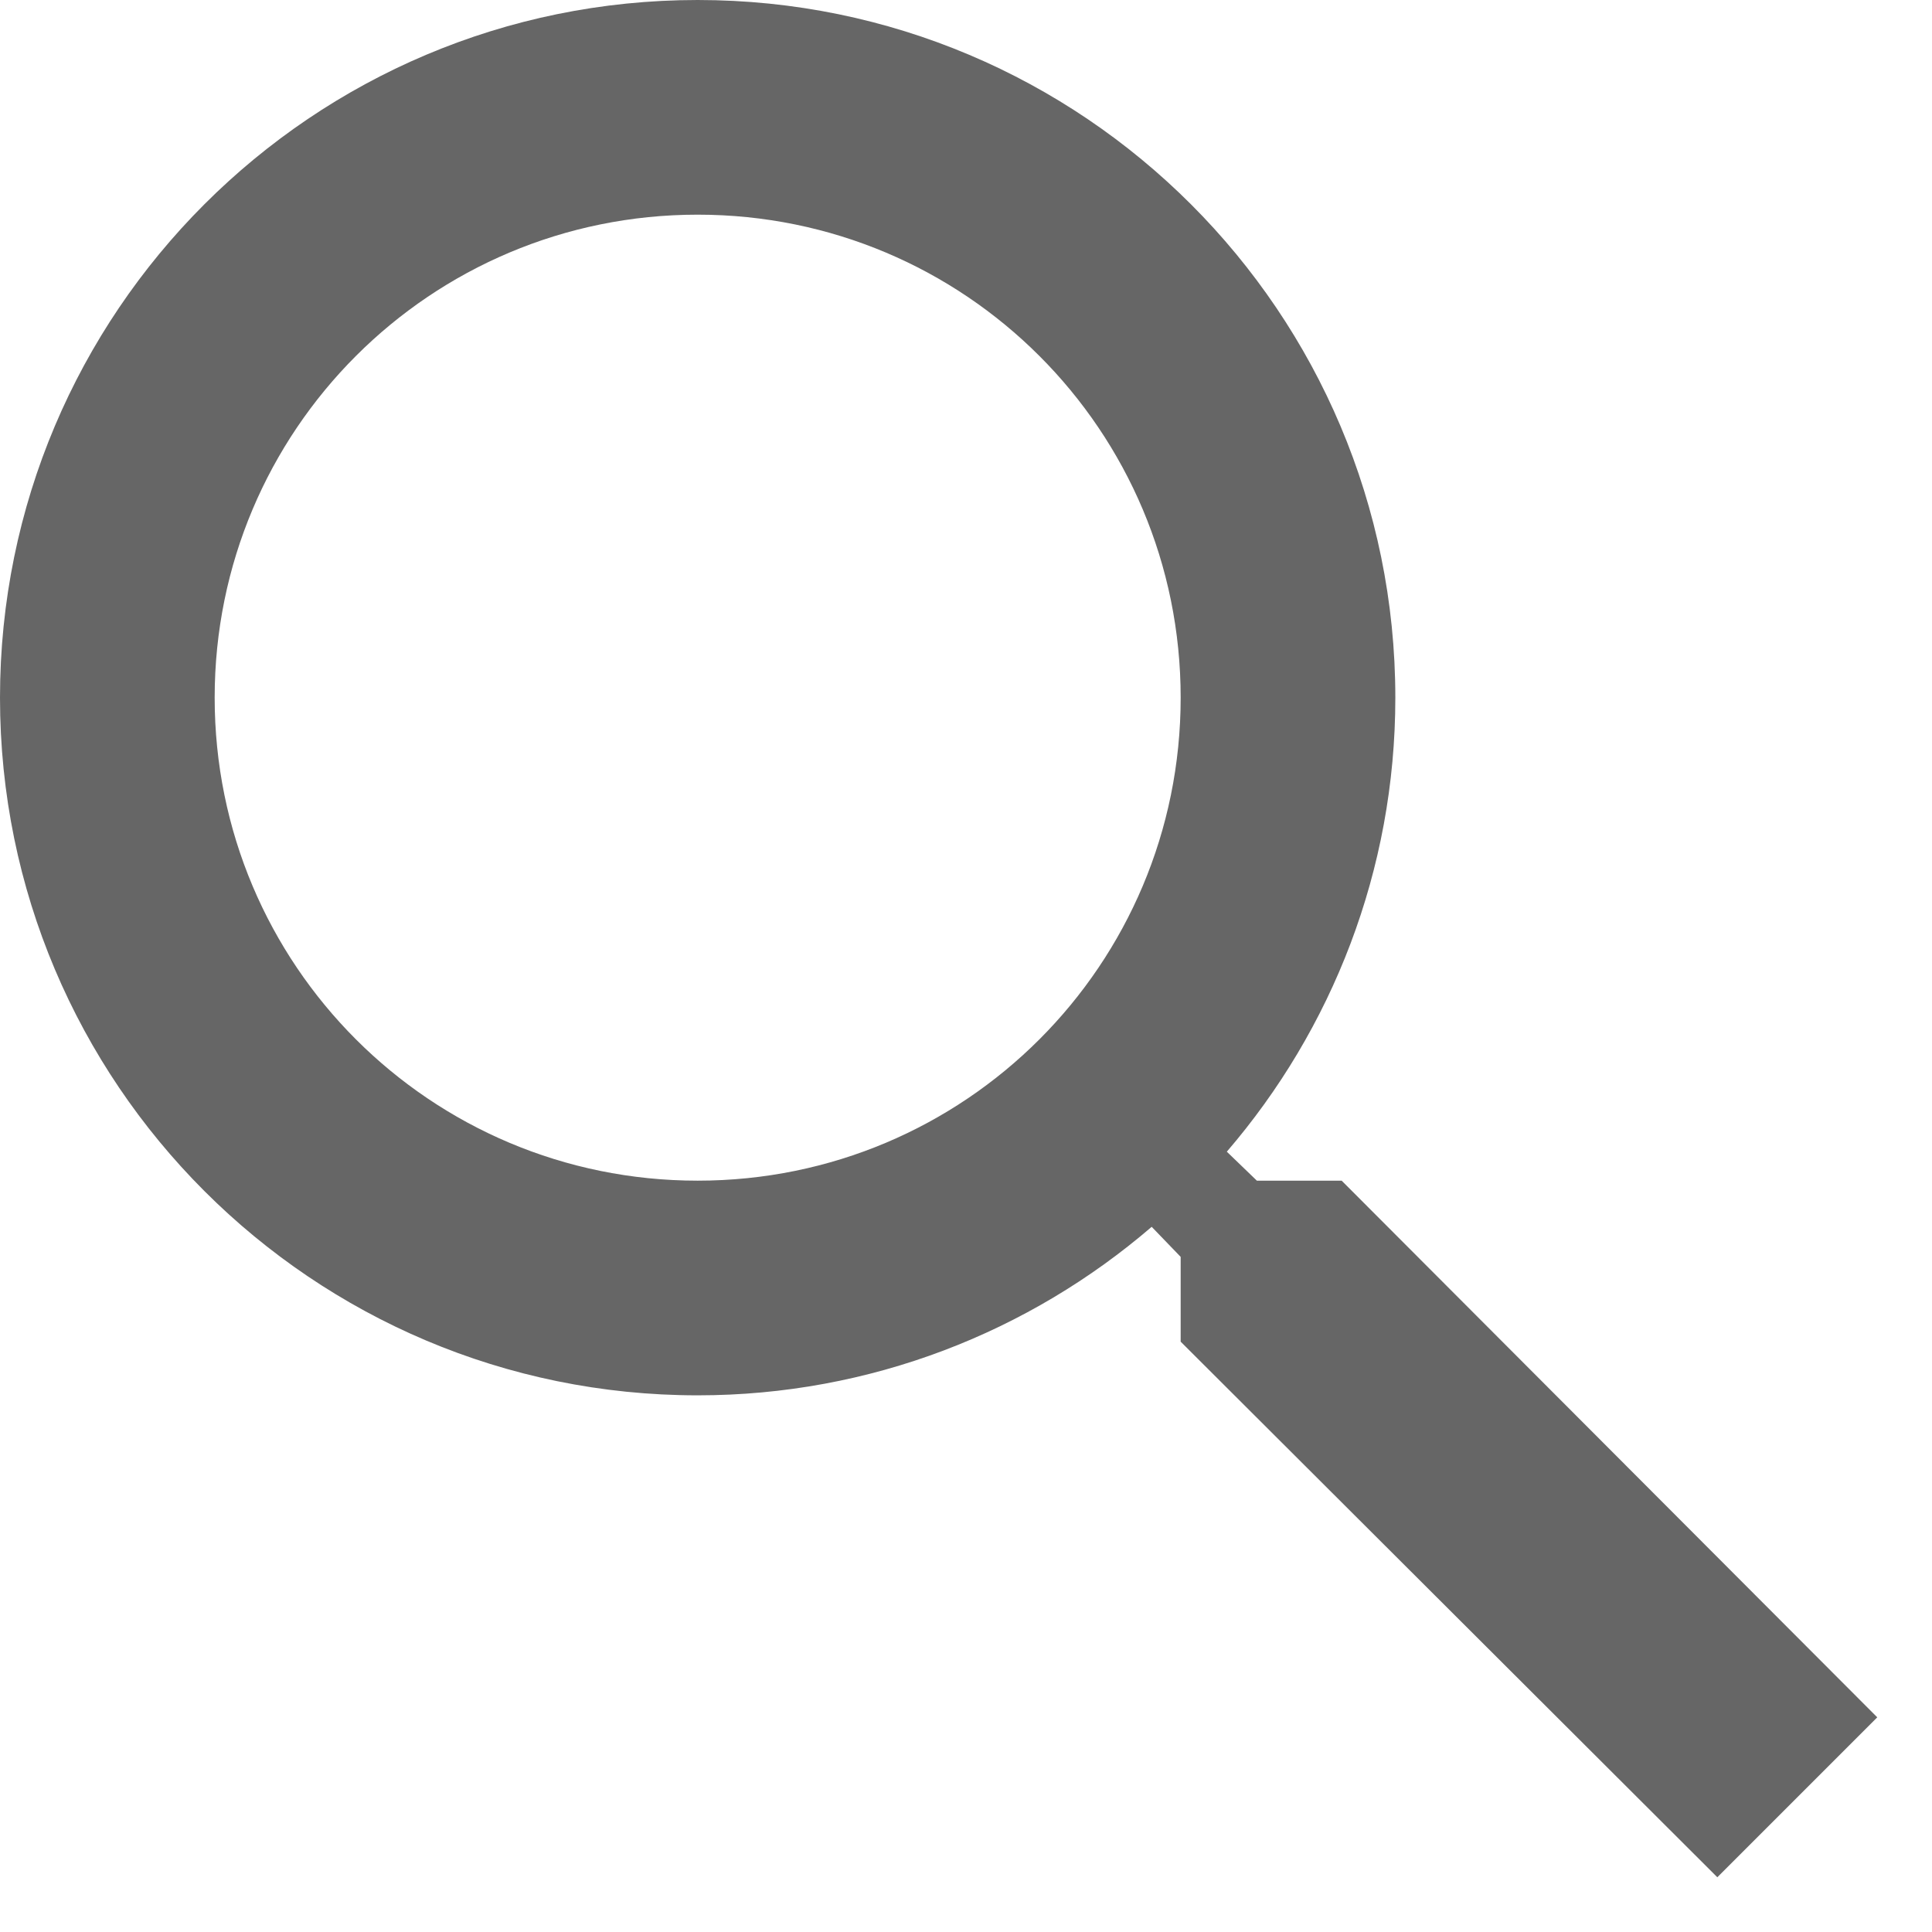
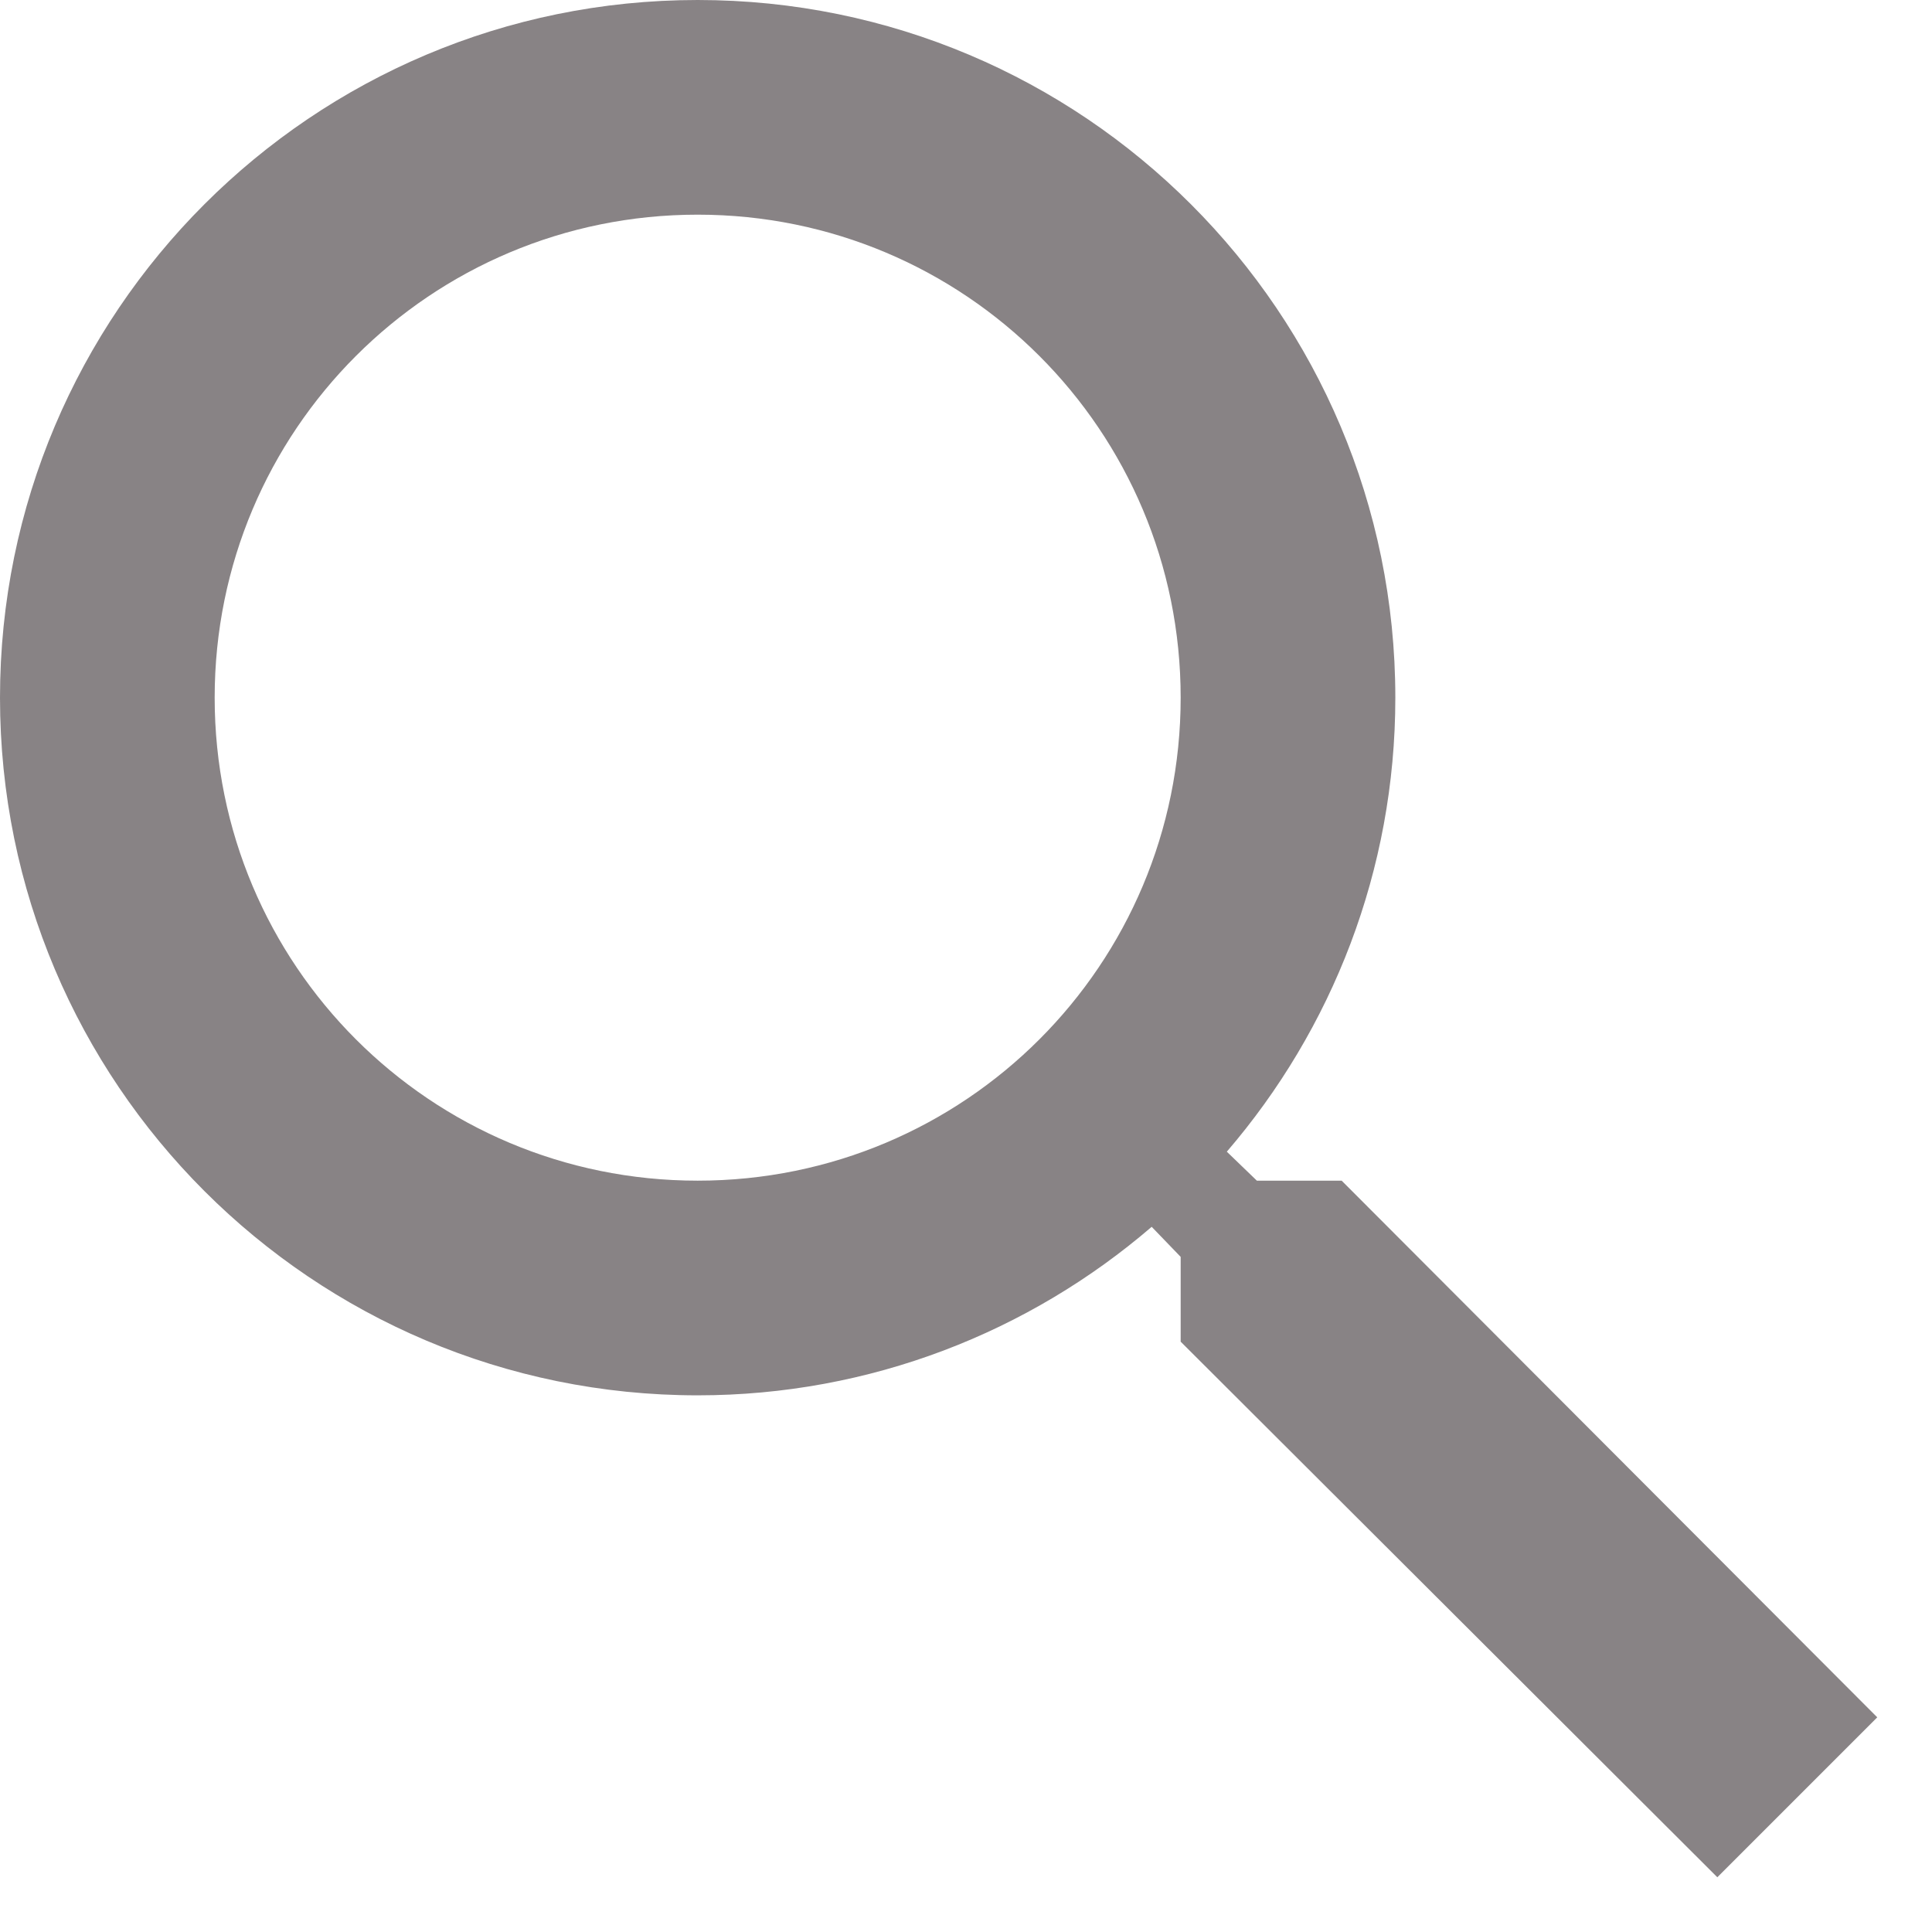
<svg xmlns="http://www.w3.org/2000/svg" width="18" height="18" viewBox="0 0 18 18" fill="none">
-   <path fill-rule="evenodd" clip-rule="evenodd" d="M12.5 11H11.71L11.43 10.73C12.41 9.59 13 8.11 13 6.5C13 2.91 10.09 0 6.5 0C2.91 0 0 2.91 0 6.5C0 10.09 2.91 13 6.5 13C8.11 13 9.59 12.41 10.73 11.43L11 11.71V12.5L16 17.49L17.49 16L12.5 11ZM6.5 11C4.01 11 2 8.99 2 6.5C2 4.01 4.01 2 6.5 2C8.99 2 11 4.01 11 6.5C11 8.99 8.99 11 6.5 11Z" fill="black" fill-opacity="0.6" />
+   <path fill-rule="evenodd" clip-rule="evenodd" d="M12.5 11H11.71L11.43 10.73C12.41 9.59 13 8.11 13 6.5C13 2.91 10.09 0 6.5 0C2.91 0 0 2.91 0 6.5C0 10.09 2.91 13 6.5 13C8.11 13 9.59 12.41 10.73 11.43L11 11.71V12.5L16 17.49L17.49 16L12.5 11ZM6.5 11C4.01 11 2 8.99 2 6.5C2 4.01 4.01 2 6.5 2C8.99 2 11 4.01 11 6.5C11 8.99 8.99 11 6.5 11Z" fill="#3A3134" fill-opacity="0.6" />
</svg>
